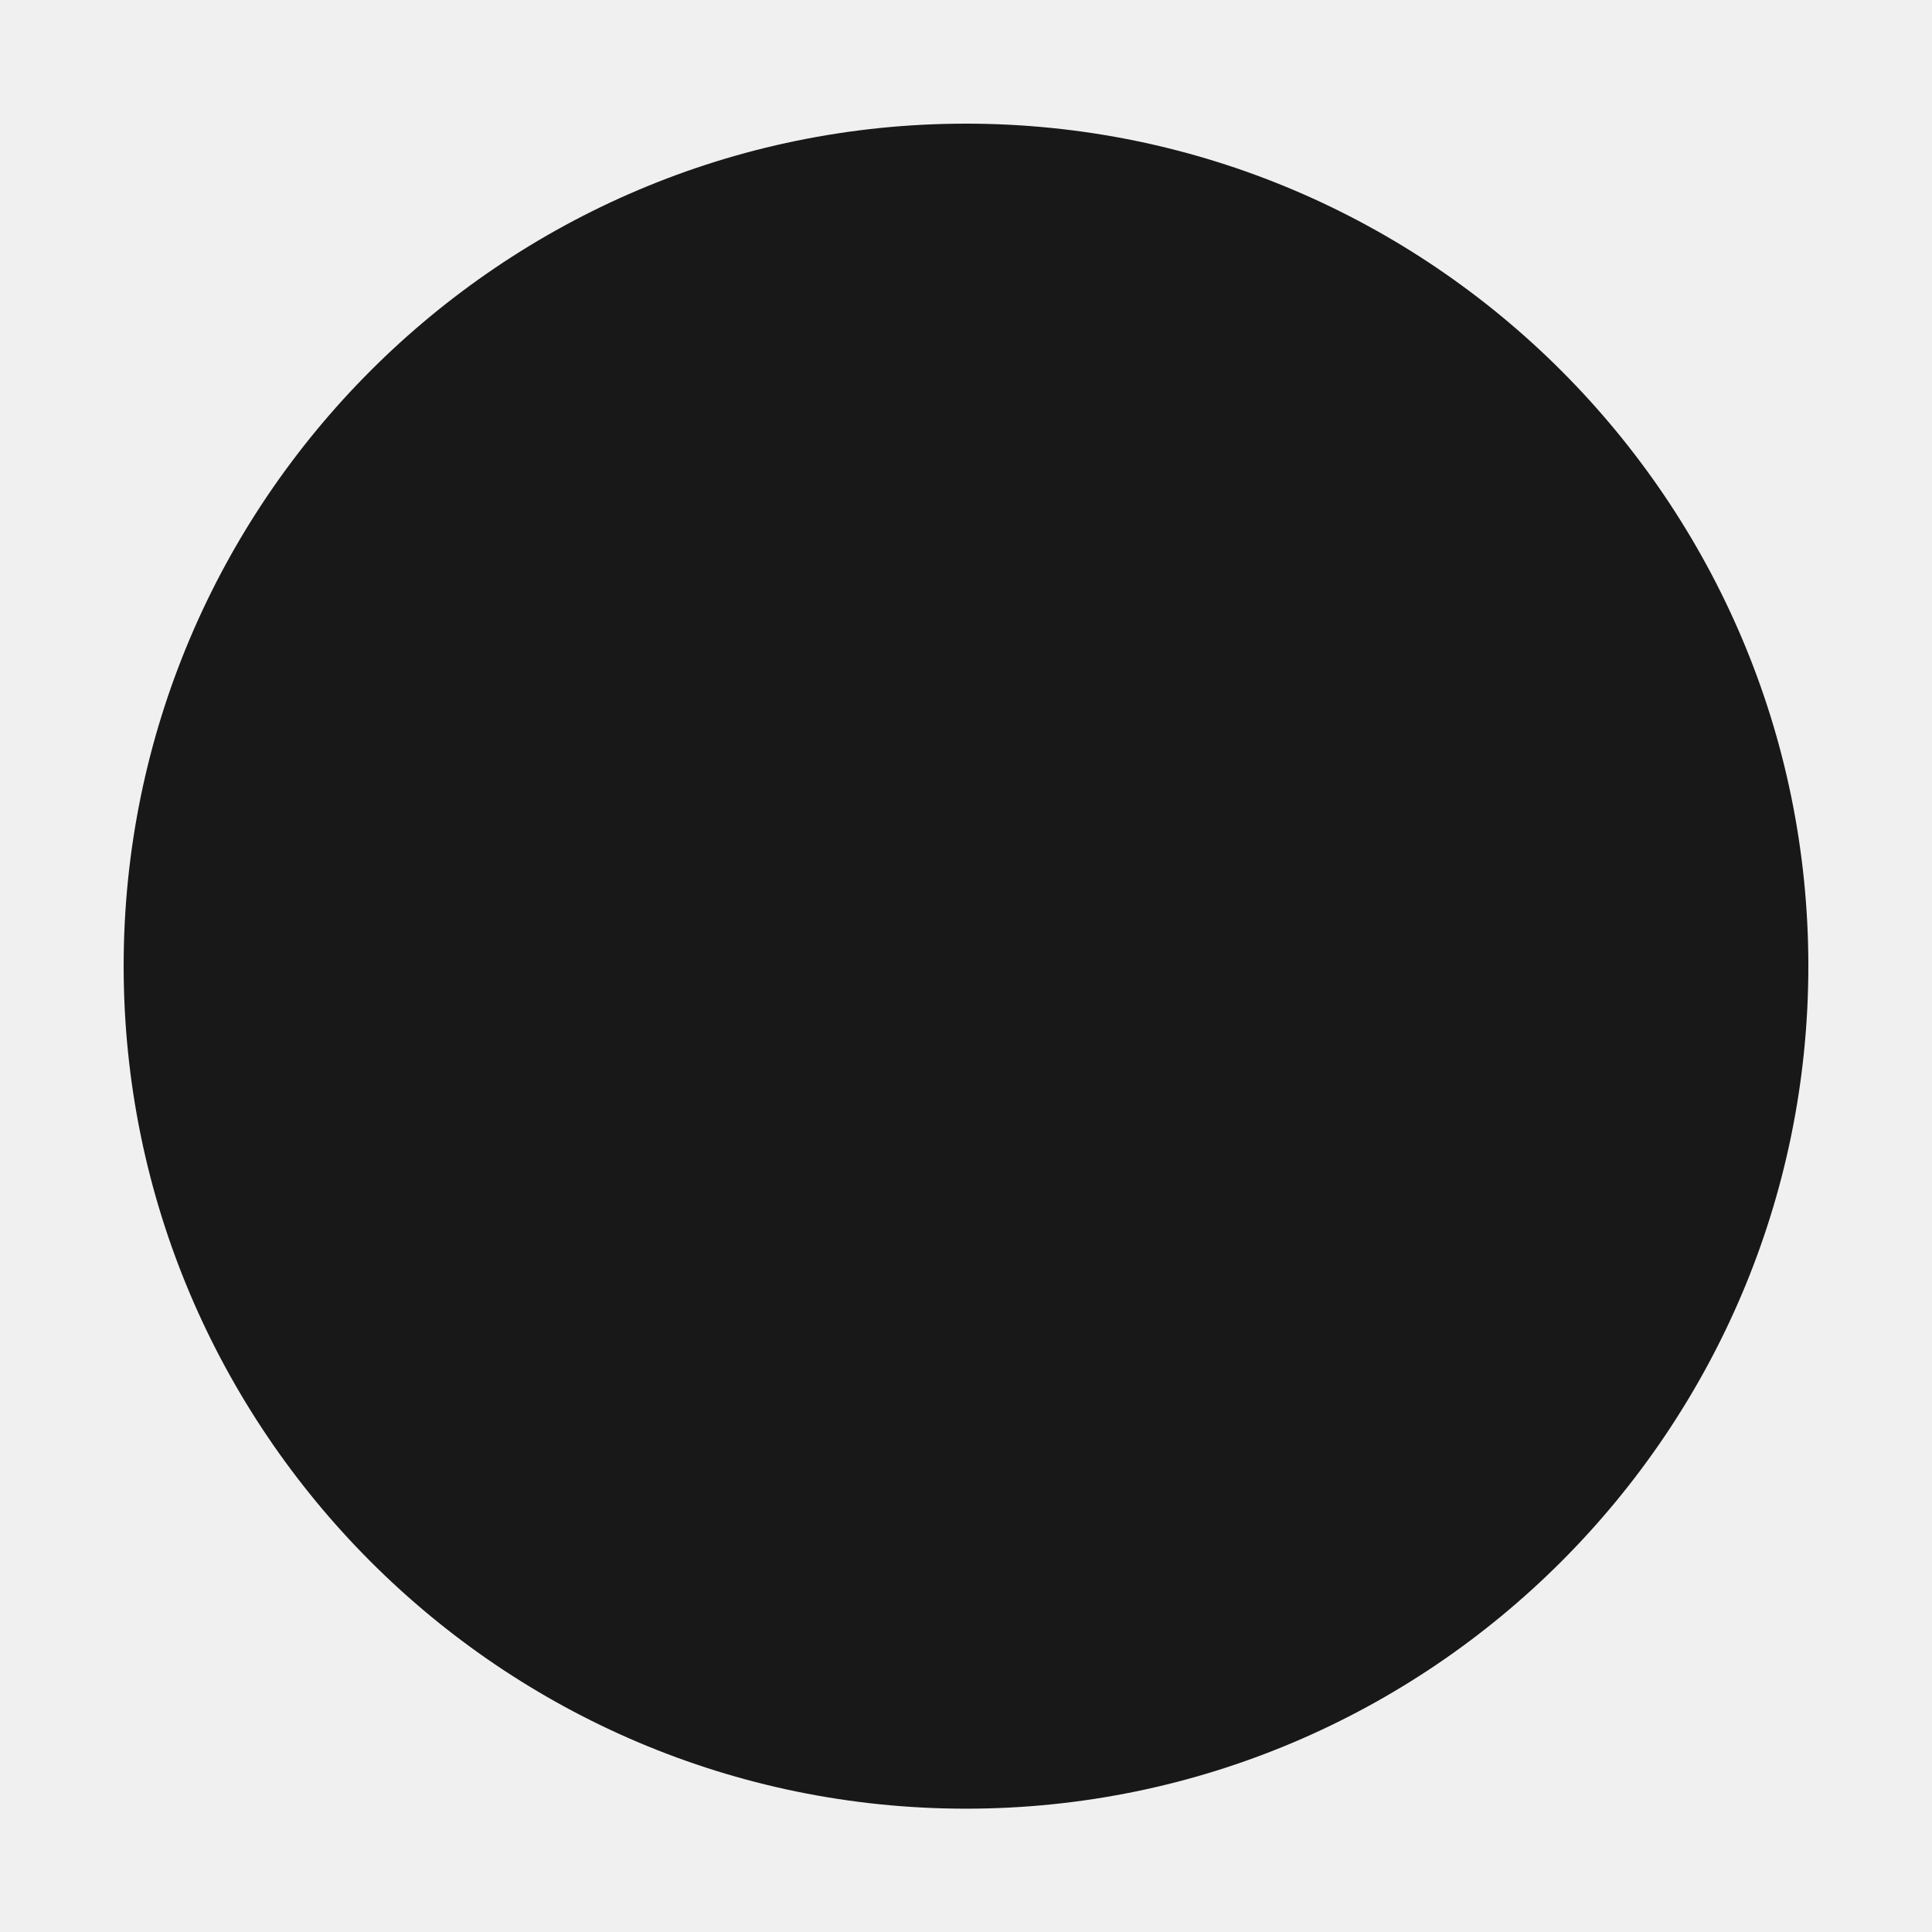
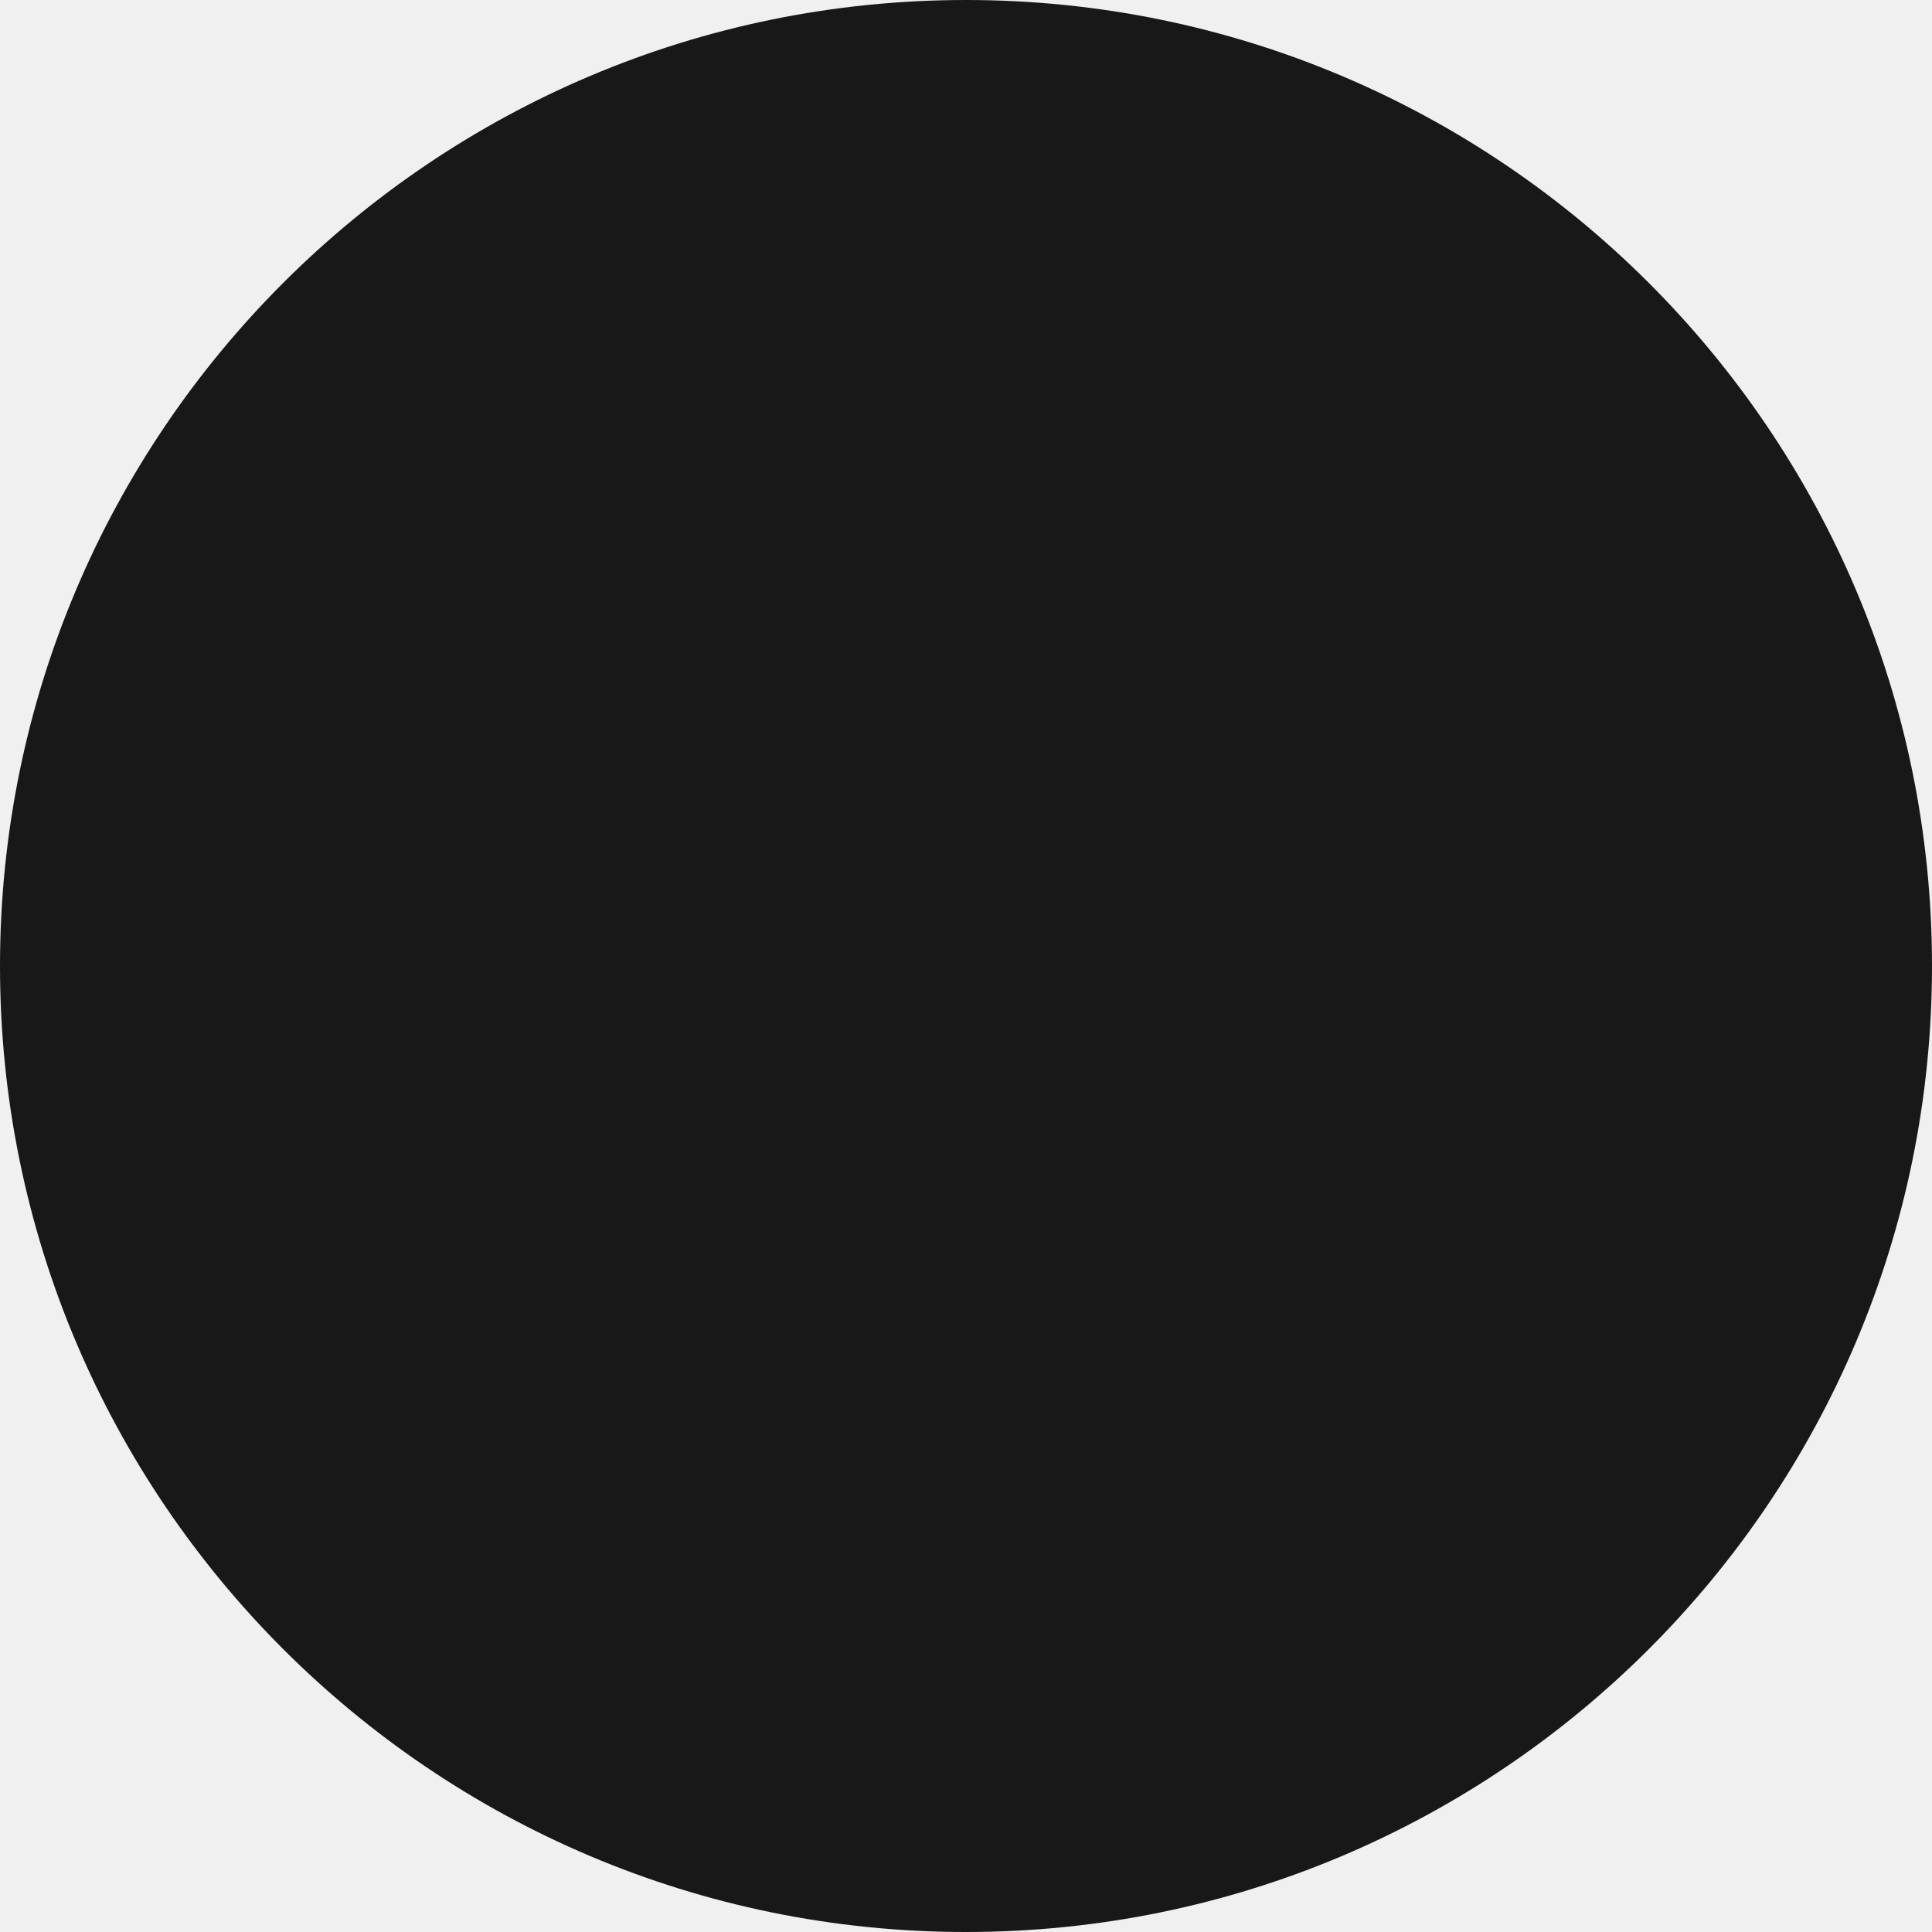
- <svg xmlns="http://www.w3.org/2000/svg" version="1.1" width="6px" height="6px">
+ <svg xmlns="http://www.w3.org/2000/svg" version="1.1" width="2px" height="2px">
  <defs>
    <pattern id="BGPattern" patternUnits="userSpaceOnUse" alignment="0 0" imageRepeat="None" />
-     <mask fill="white" id="Clip342">
-       <path d="M 5.616 3  C 5.616 4.443  4.442 5.617  3 5.617  C 1.557 5.617  0.384 4.443  0.384 3  C 0.384 1.558  1.557 0.384  3 0.384  C 4.442 0.384  5.616 1.558  5.616 3  Z " fill-rule="evenodd" />
+     <mask fill="white" id="Clip664">
+       <path d="M 2 1  C 2 0.448  1.552 0  1 0  C 0.448 0  0 0.448  0 1  C 0 1.552  0.448 2  1 2  C 1.552 2  2 1.552  2 1  Z " fill-rule="evenodd" />
    </mask>
  </defs>
-   <g transform="matrix(1 0 0 1 -10 -781 )">
-     <path d="M 5.616 3  C 5.616 4.443  4.442 5.617  3 5.617  C 1.557 5.617  0.384 4.443  0.384 3  C 0.384 1.558  1.557 0.384  3 0.384  C 4.442 0.384  5.616 1.558  5.616 3  Z " fill-rule="nonzero" fill="rgba(0, 0, 0, 0.898)" stroke="none" transform="matrix(1 0 0 1 10 781 )" class="fill" />
-     <path d="M 5.616 3  C 5.616 4.443  4.442 5.617  3 5.617  C 1.557 5.617  0.384 4.443  0.384 3  C 0.384 1.558  1.557 0.384  3 0.384  C 4.442 0.384  5.616 1.558  5.616 3  Z " stroke-width="0" stroke-dasharray="0" stroke="rgba(255, 255, 255, 0)" fill="none" transform="matrix(1 0 0 1 10 781 )" class="stroke" mask="url(#Clip342)" />
+   <g transform="matrix(1 0 0 1 -590 -660 )">
+     <path d="M 2 1  C 2 0.448  1.552 0  1 0  C 0.448 0  0 0.448  0 1  C 0 1.552  0.448 2  1 2  C 1.552 2  2 1.552  2 1  Z " fill-rule="nonzero" fill="rgba(0, 0, 0, 0.898)" stroke="none" transform="matrix(1 0 0 1 590 660 )" class="fill" />
+     <path d="M 2 1  C 2 0.448  1.552 0  1 0  C 0.448 0  0 0.448  0 1  C 0 1.552  0.448 2  1 2  C 1.552 2  2 1.552  2 1  Z " stroke-width="0" stroke-dasharray="0" stroke="rgba(255, 255, 255, 0)" fill="none" transform="matrix(1 0 0 1 590 660 )" class="stroke" mask="url(#Clip664)" />
  </g>
</svg>
